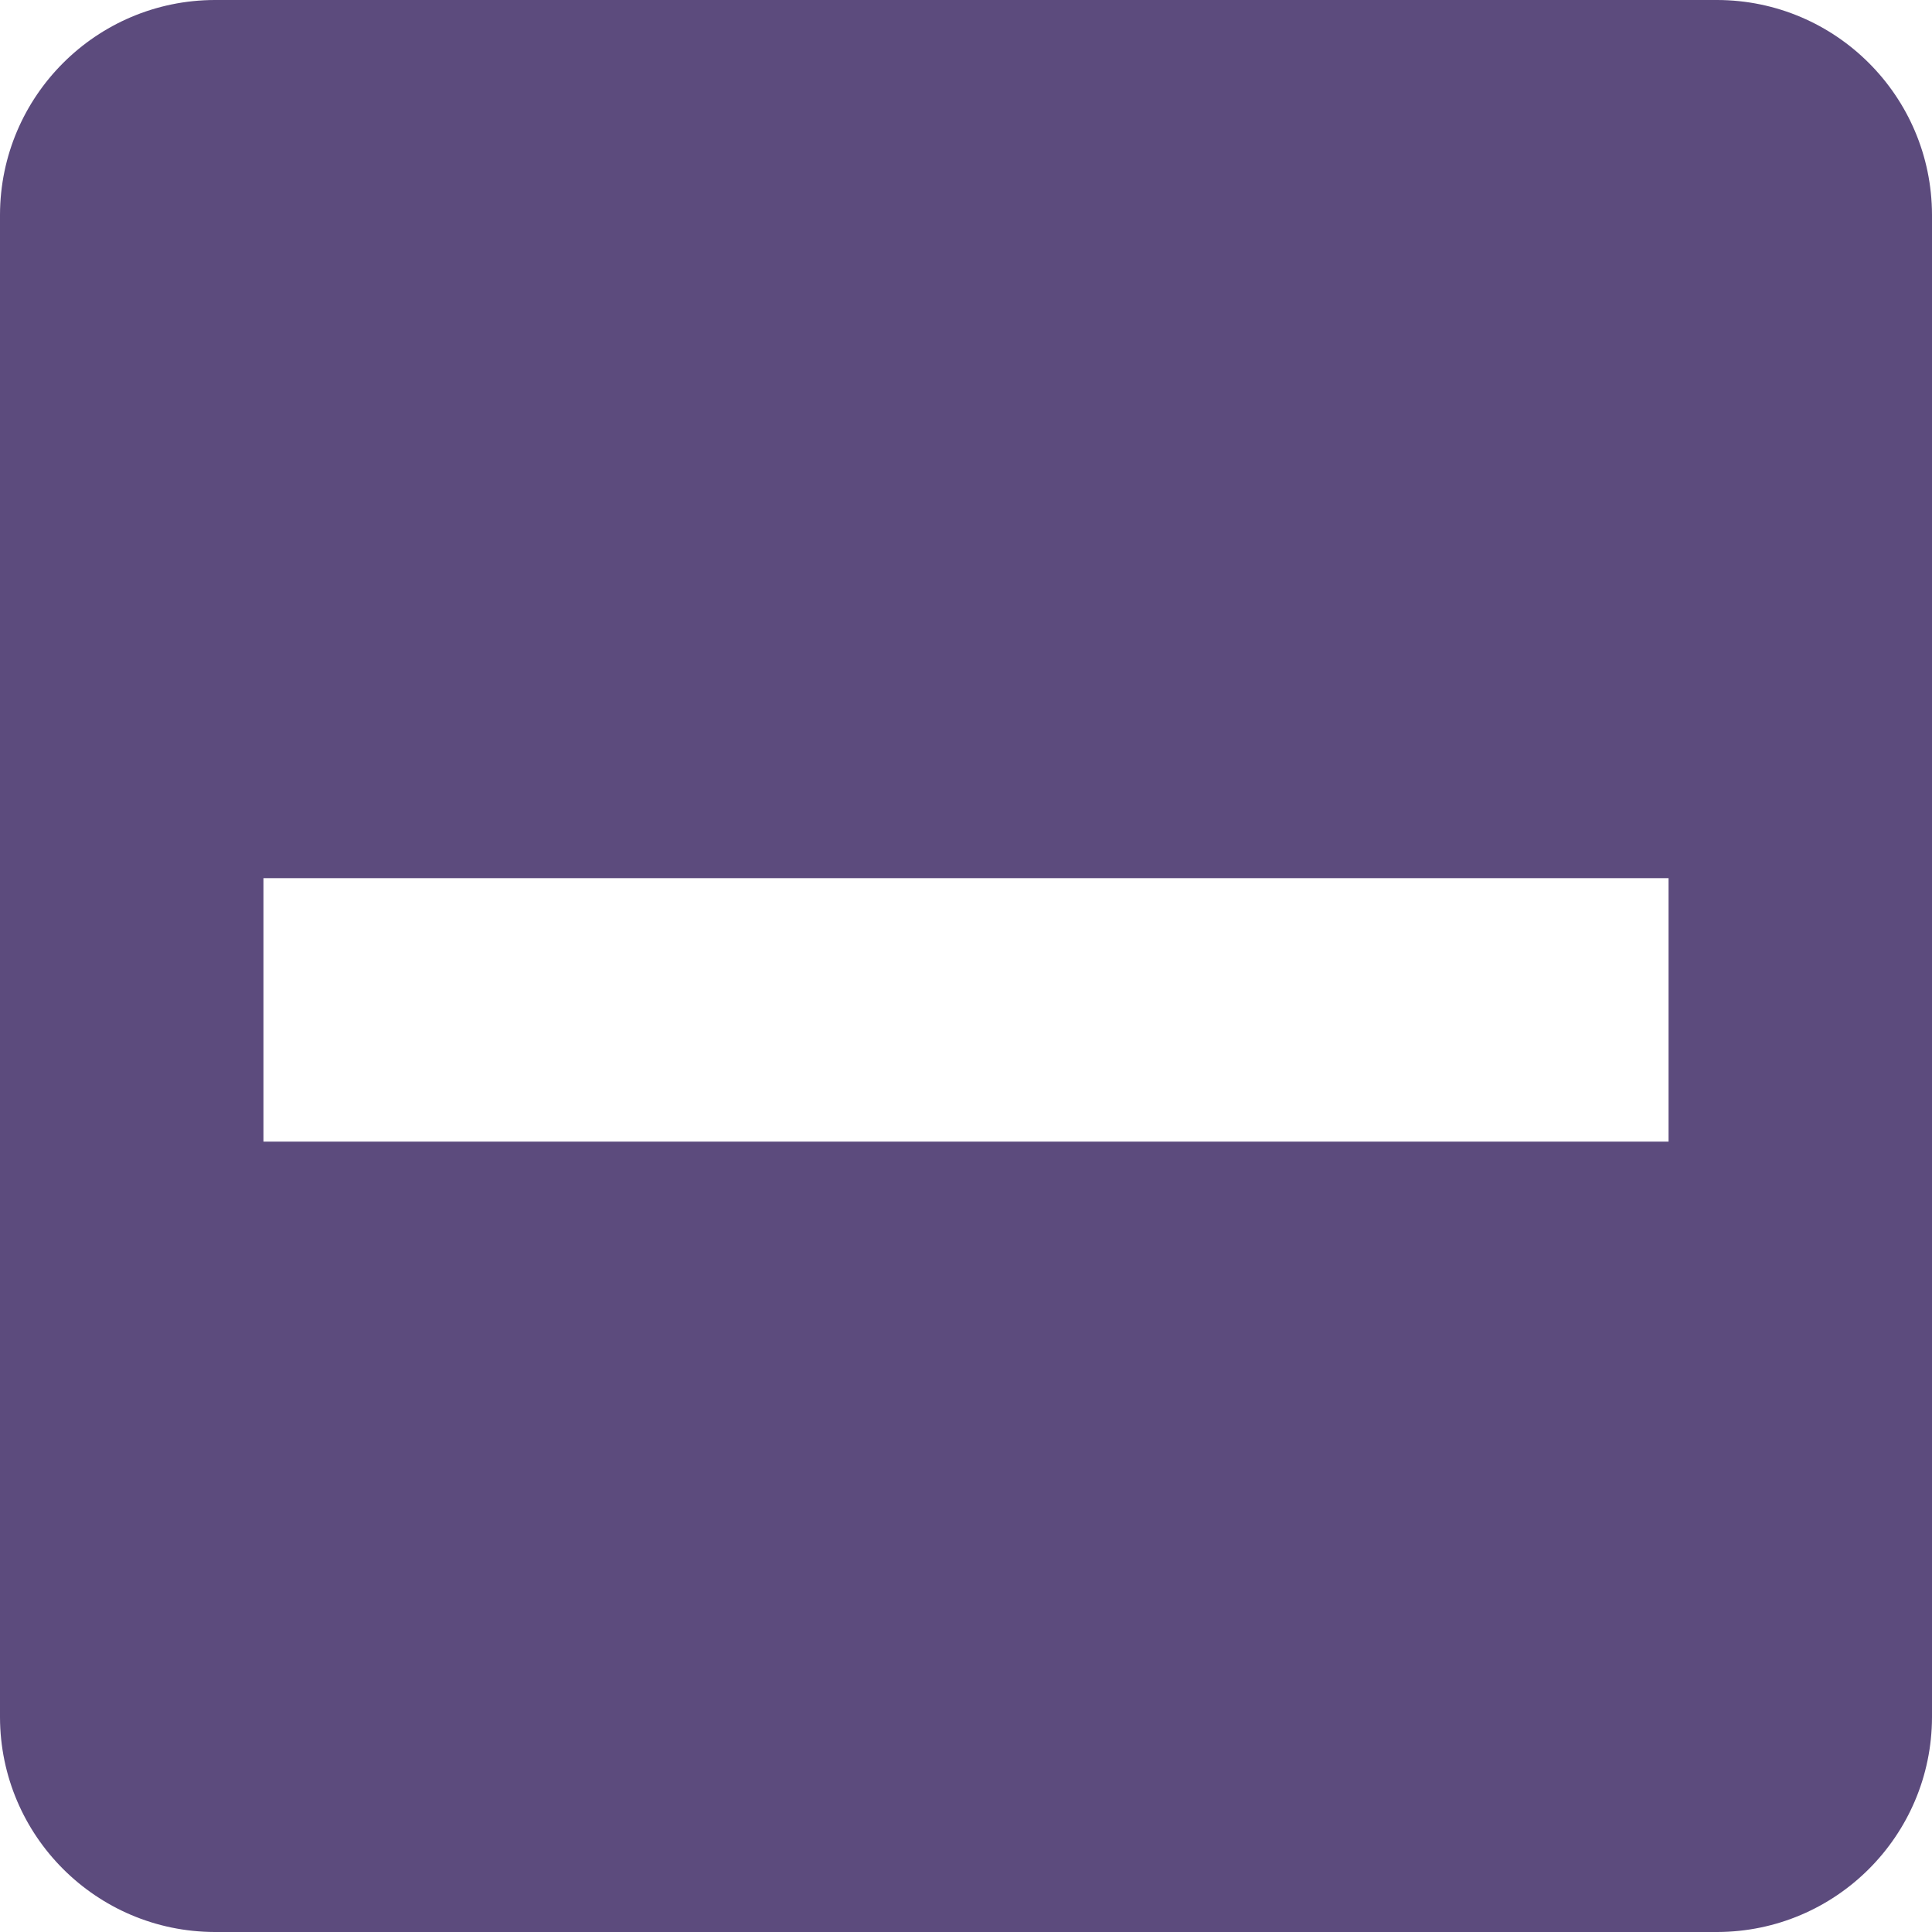
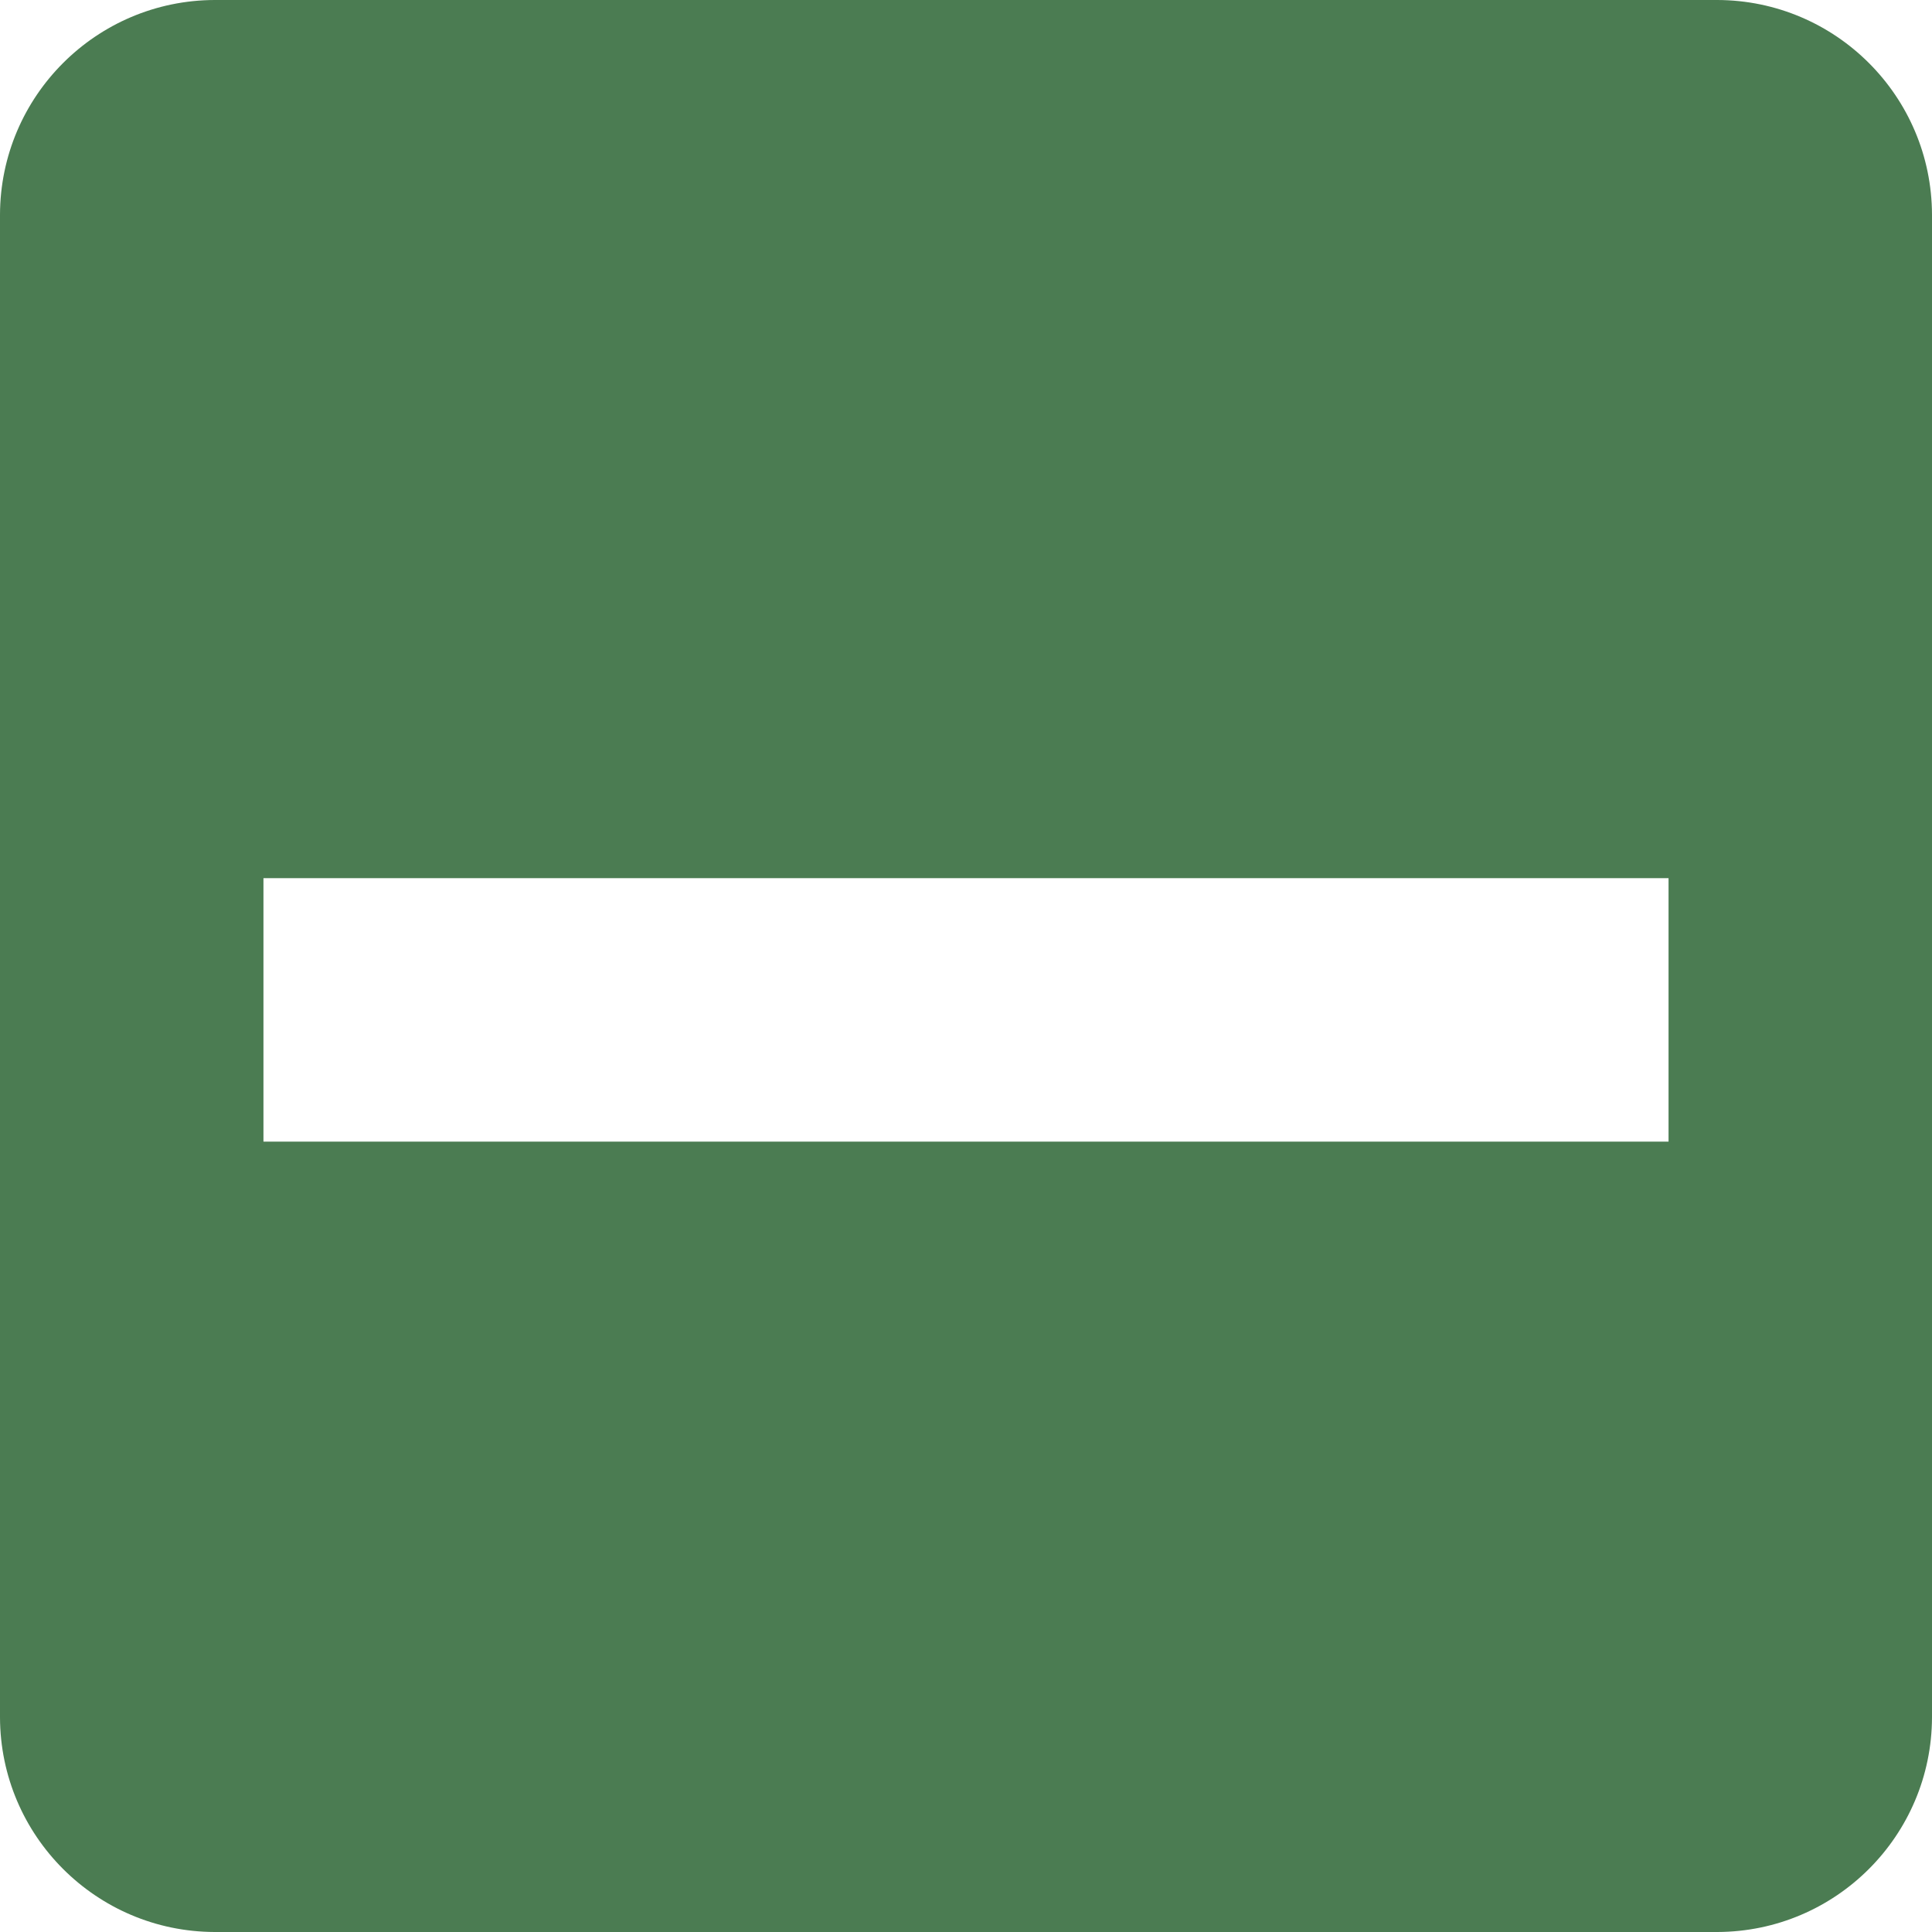
<svg xmlns="http://www.w3.org/2000/svg" width="22px" height="22px" viewBox="0 0 22 22" version="1.1">
  <g id="Page-1" stroke="none" stroke-width="1" fill="none" fill-rule="evenodd">
    <g id="ic-check-active" transform="translate(-1, -1)">
-       <g id="Group_8199" transform="translate(1, 1)" fill="#5C4B7D">
+       <g id="Group_8199" transform="translate(1, 1)" fill="#4b7c52">
        <path d="M19.556,0 L2.444,0 C1.096,0.004 0.004,1.096 4.4408921e-16,2.444 L4.4408921e-16,19.556 C0.004,20.904 1.096,21.996 2.444,22 L19.556,22 C20.904,21.996 21.996,20.904 22,19.556 L22,2.444 C21.996,1.096 20.904,0.004 19.556,0 Z M3,10 L19,10 L19,13 L3,13 L3,10 Z" id="check_on_light" />
      </g>
      <polygon id="Rectangle_4538" points="0 0 24 0 24 24 0 24" />
    </g>
  </g>
</svg>
